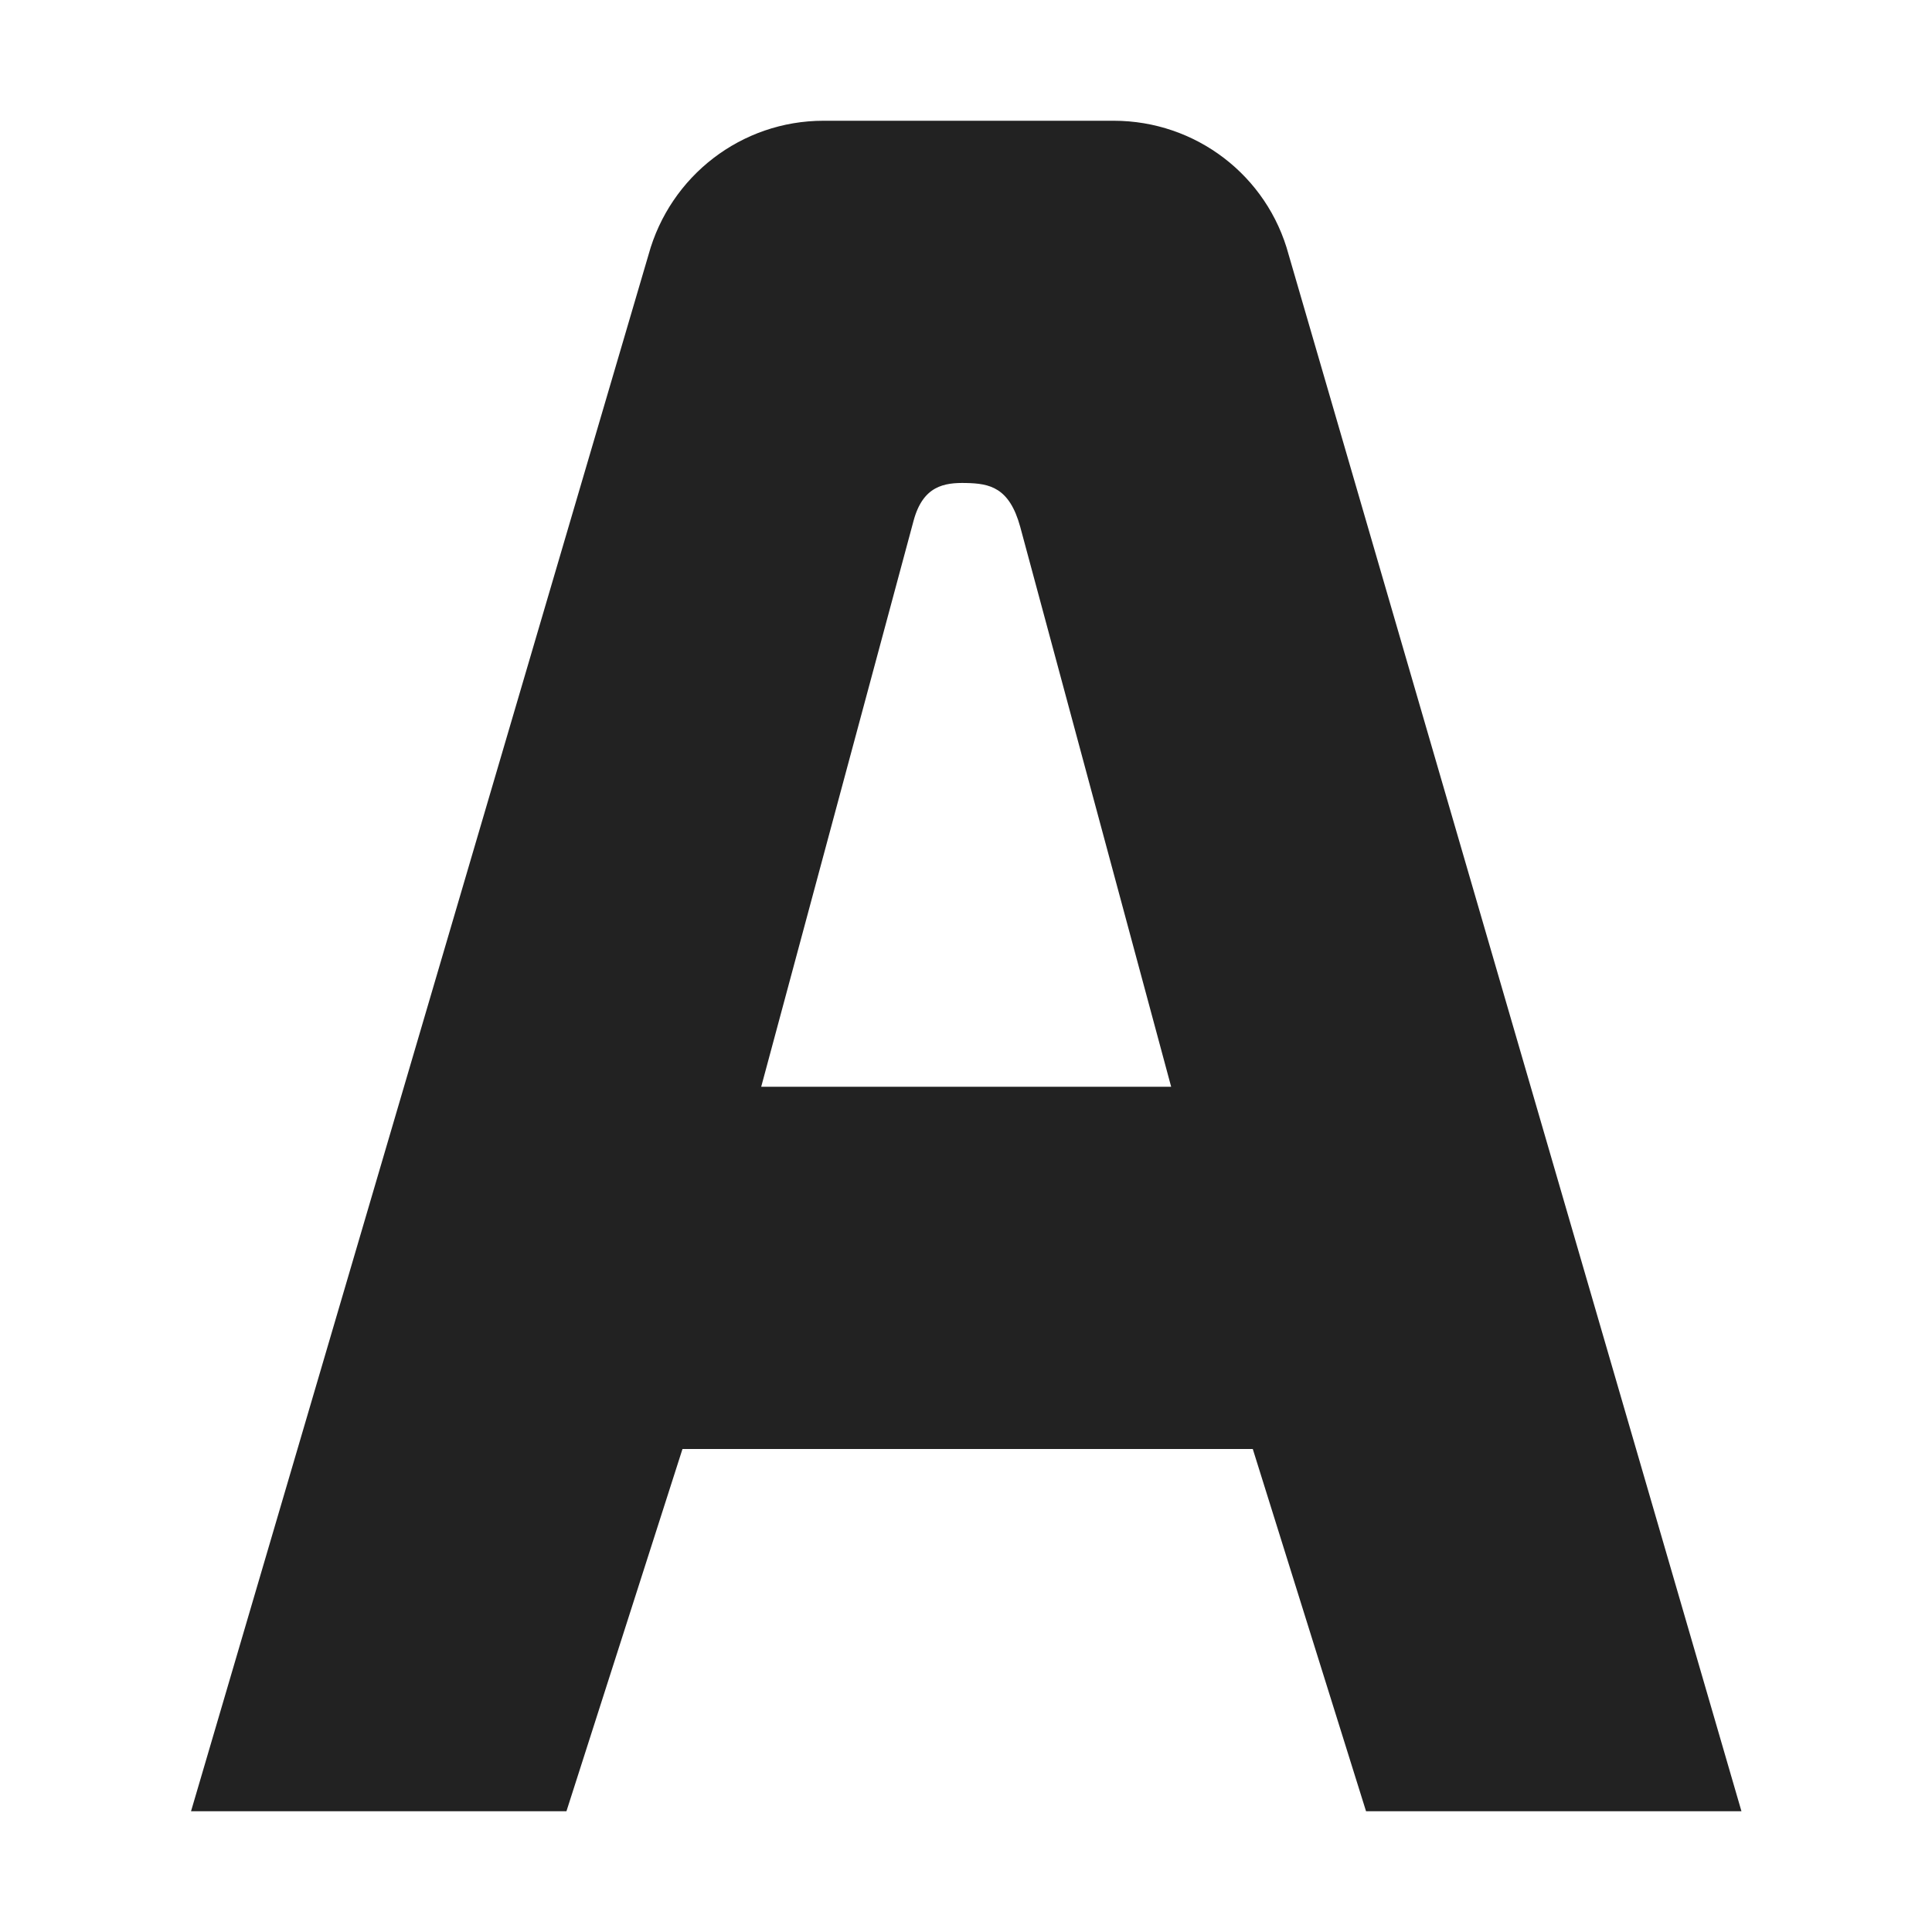
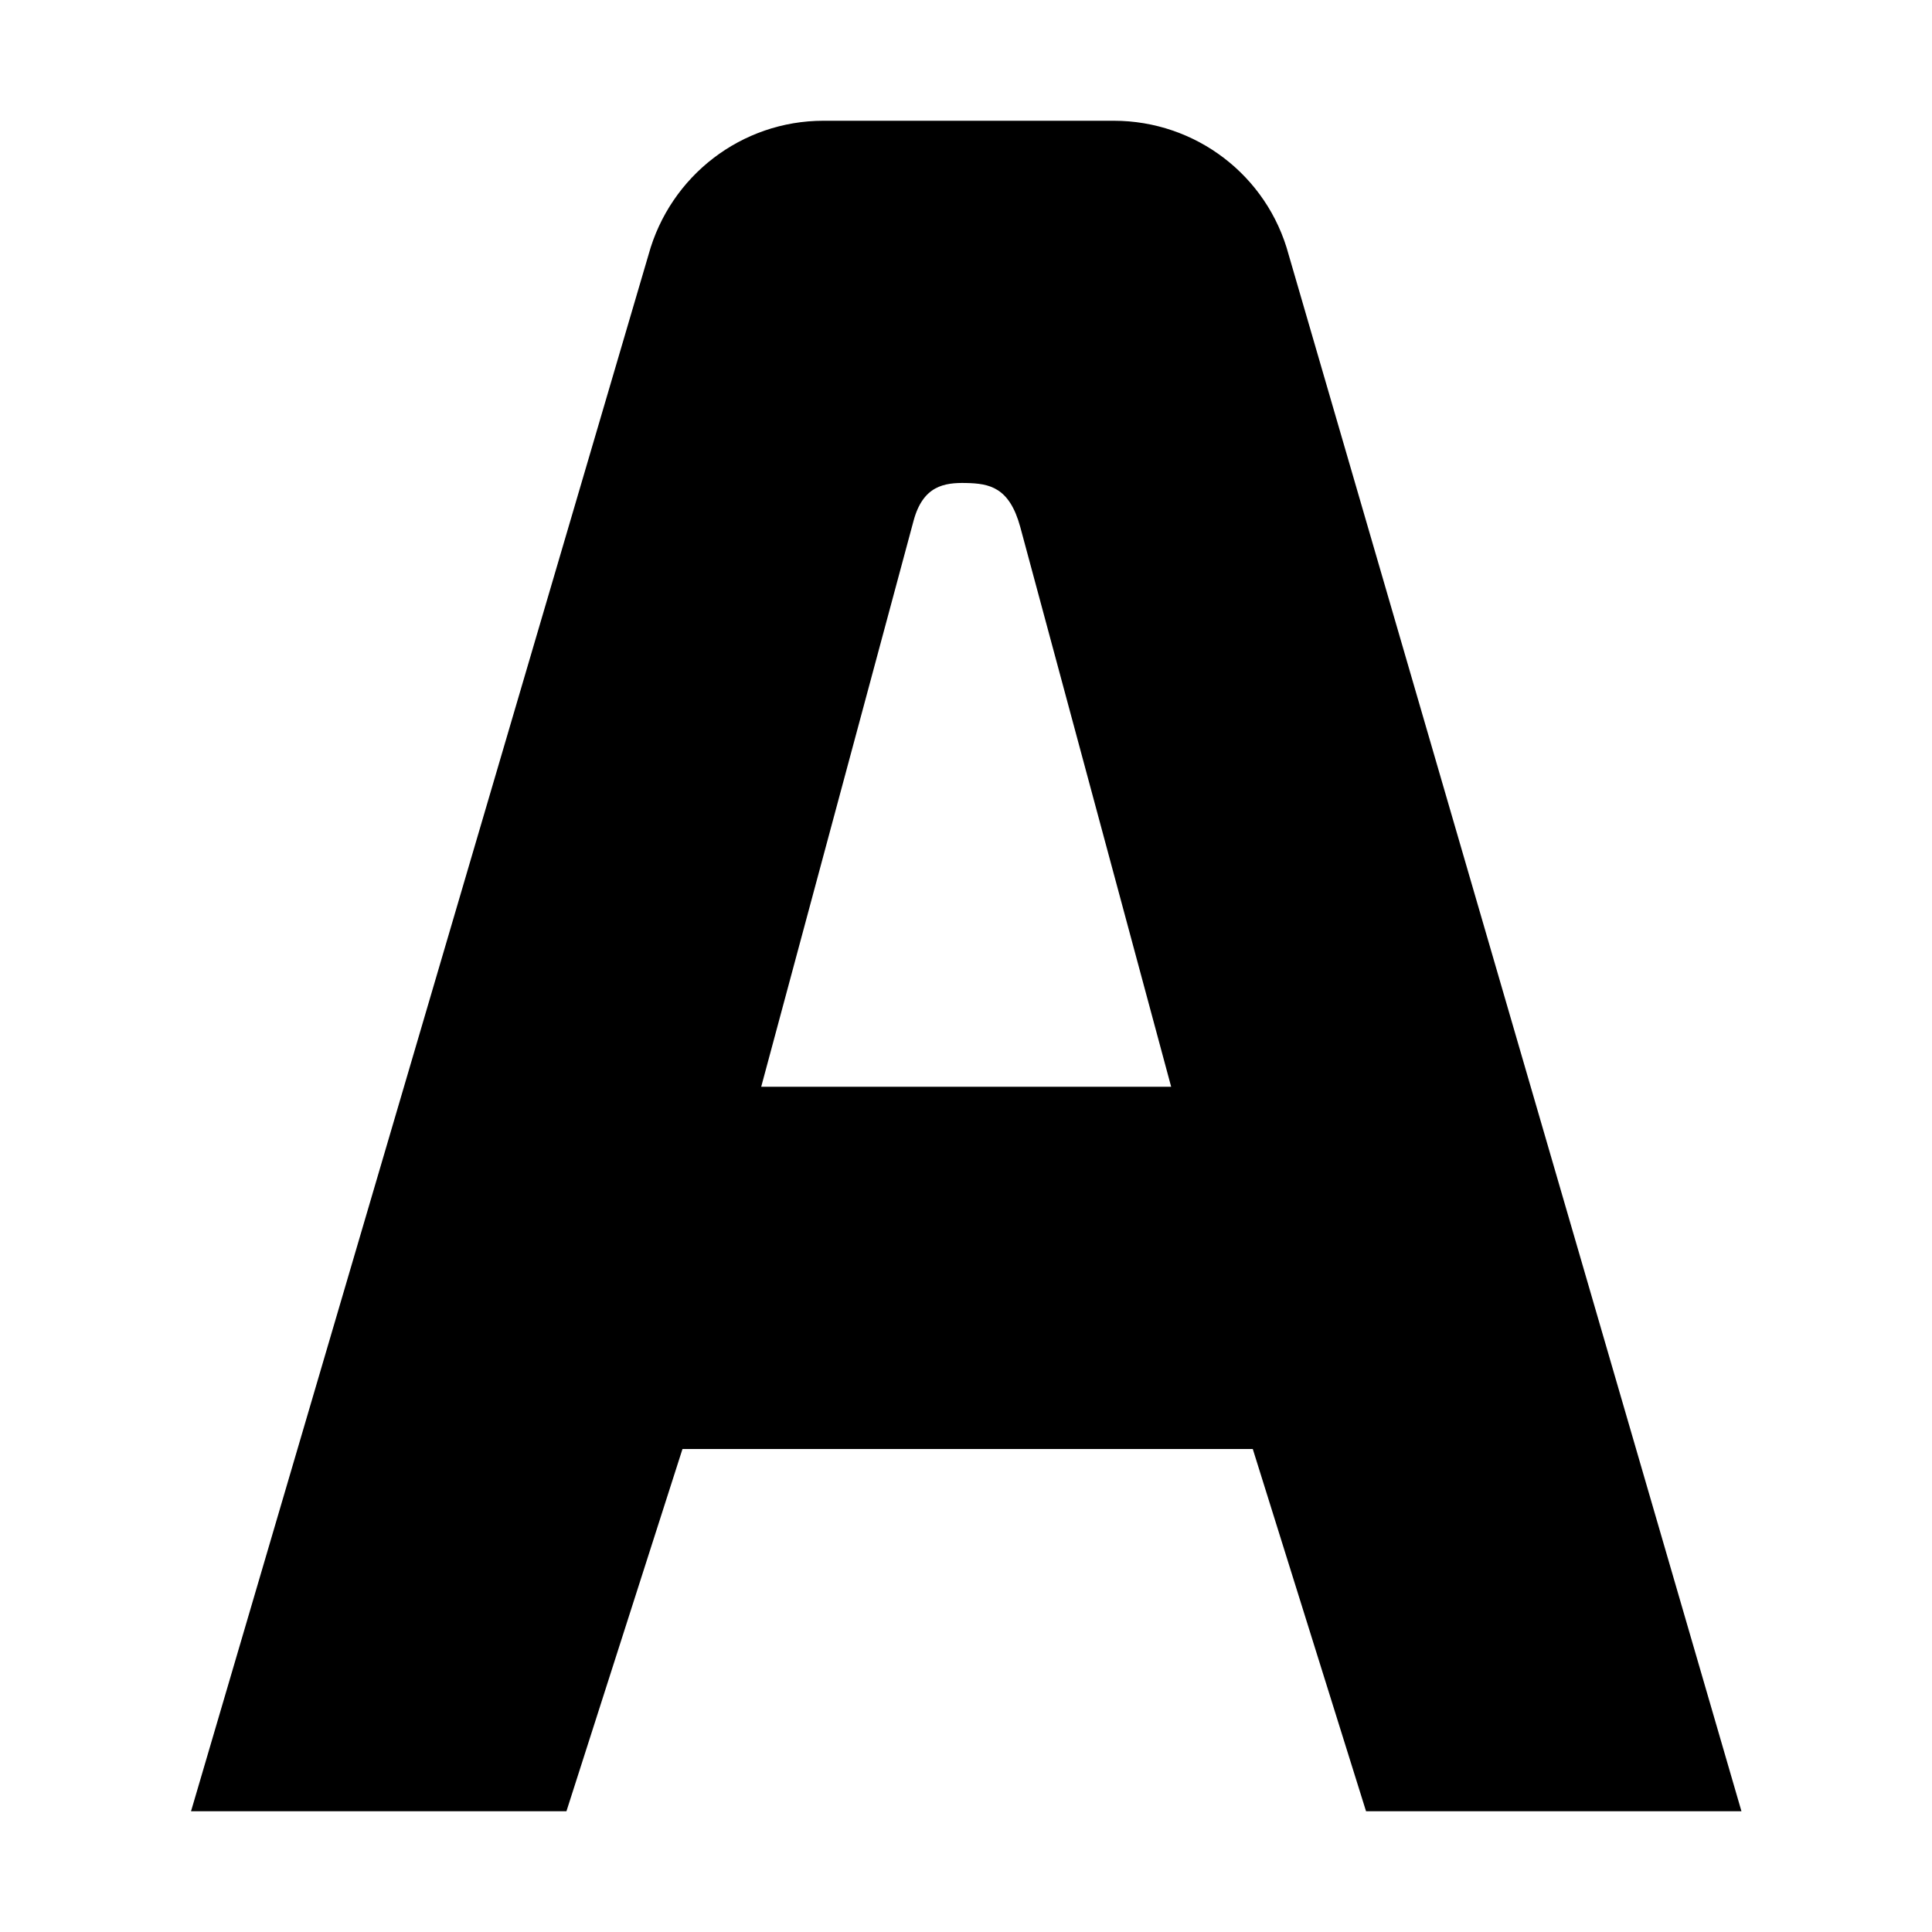
<svg xmlns="http://www.w3.org/2000/svg" height="16px" viewBox="0 0 16 16" width="16px">
-   <path d="m 6.82 1 c -0.68 0 -1.27 0.457 -1.449 1.109 l -3.789 12.891 h 3.109 l 0.961 -3 h 4.723 l 0.938 3 h 3.109 l -3.75 -12.891 c -0.176 -0.656 -0.77 -1.109 -1.449 -1.109 z m 1.18 3 c 0.195 0.004 0.359 0.035 0.449 0.363 l 1.25 4.637 h -3.395 l 1.262 -4.688 c 0.078 -0.289 0.254 -0.316 0.434 -0.312 z m 0 0" fill="#222222" />
+   <path d="m 6.82 1 c -0.68 0 -1.27 0.457 -1.449 1.109 l -3.789 12.891 h 3.109 l 0.961 -3 h 4.723 l 0.938 3 h 3.109 l -3.75 -12.891 c -0.176 -0.656 -0.77 -1.109 -1.449 -1.109 z m 1.18 3 c 0.195 0.004 0.359 0.035 0.449 0.363 l 1.25 4.637 h -3.395 l 1.262 -4.688 c 0.078 -0.289 0.254 -0.316 0.434 -0.312 z m 0 0" fill="currentColor222" />
</svg>
